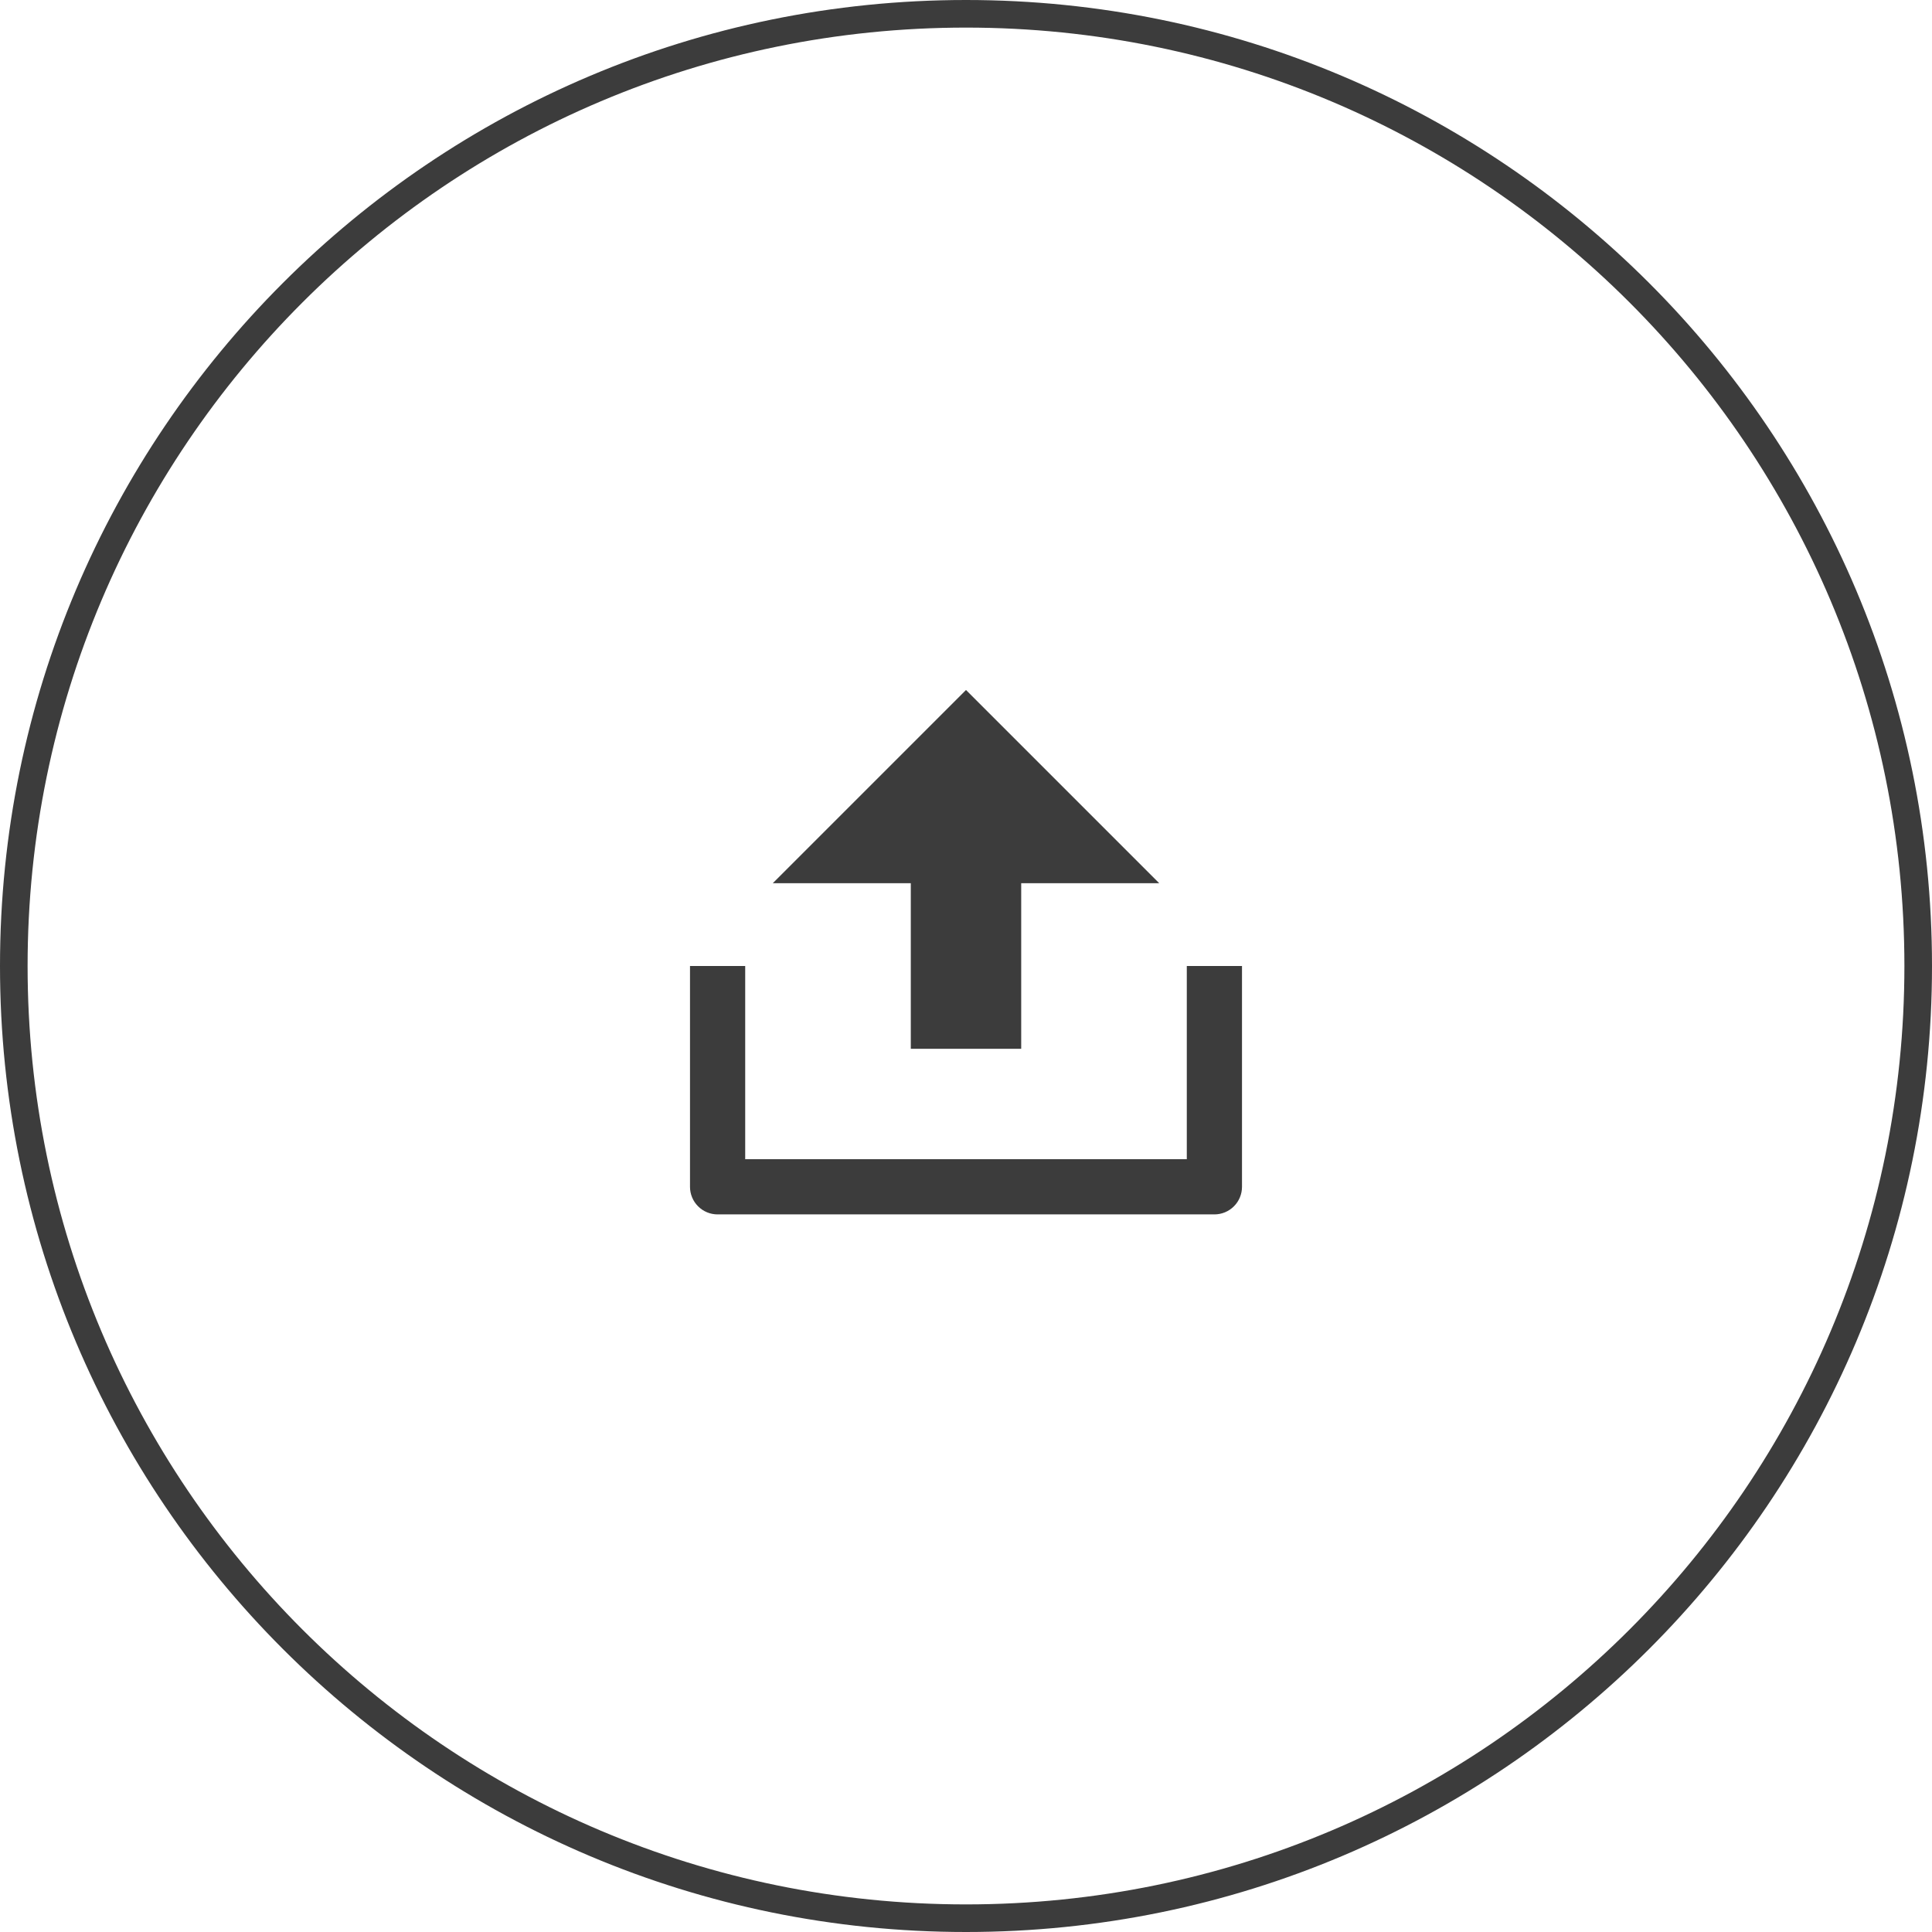
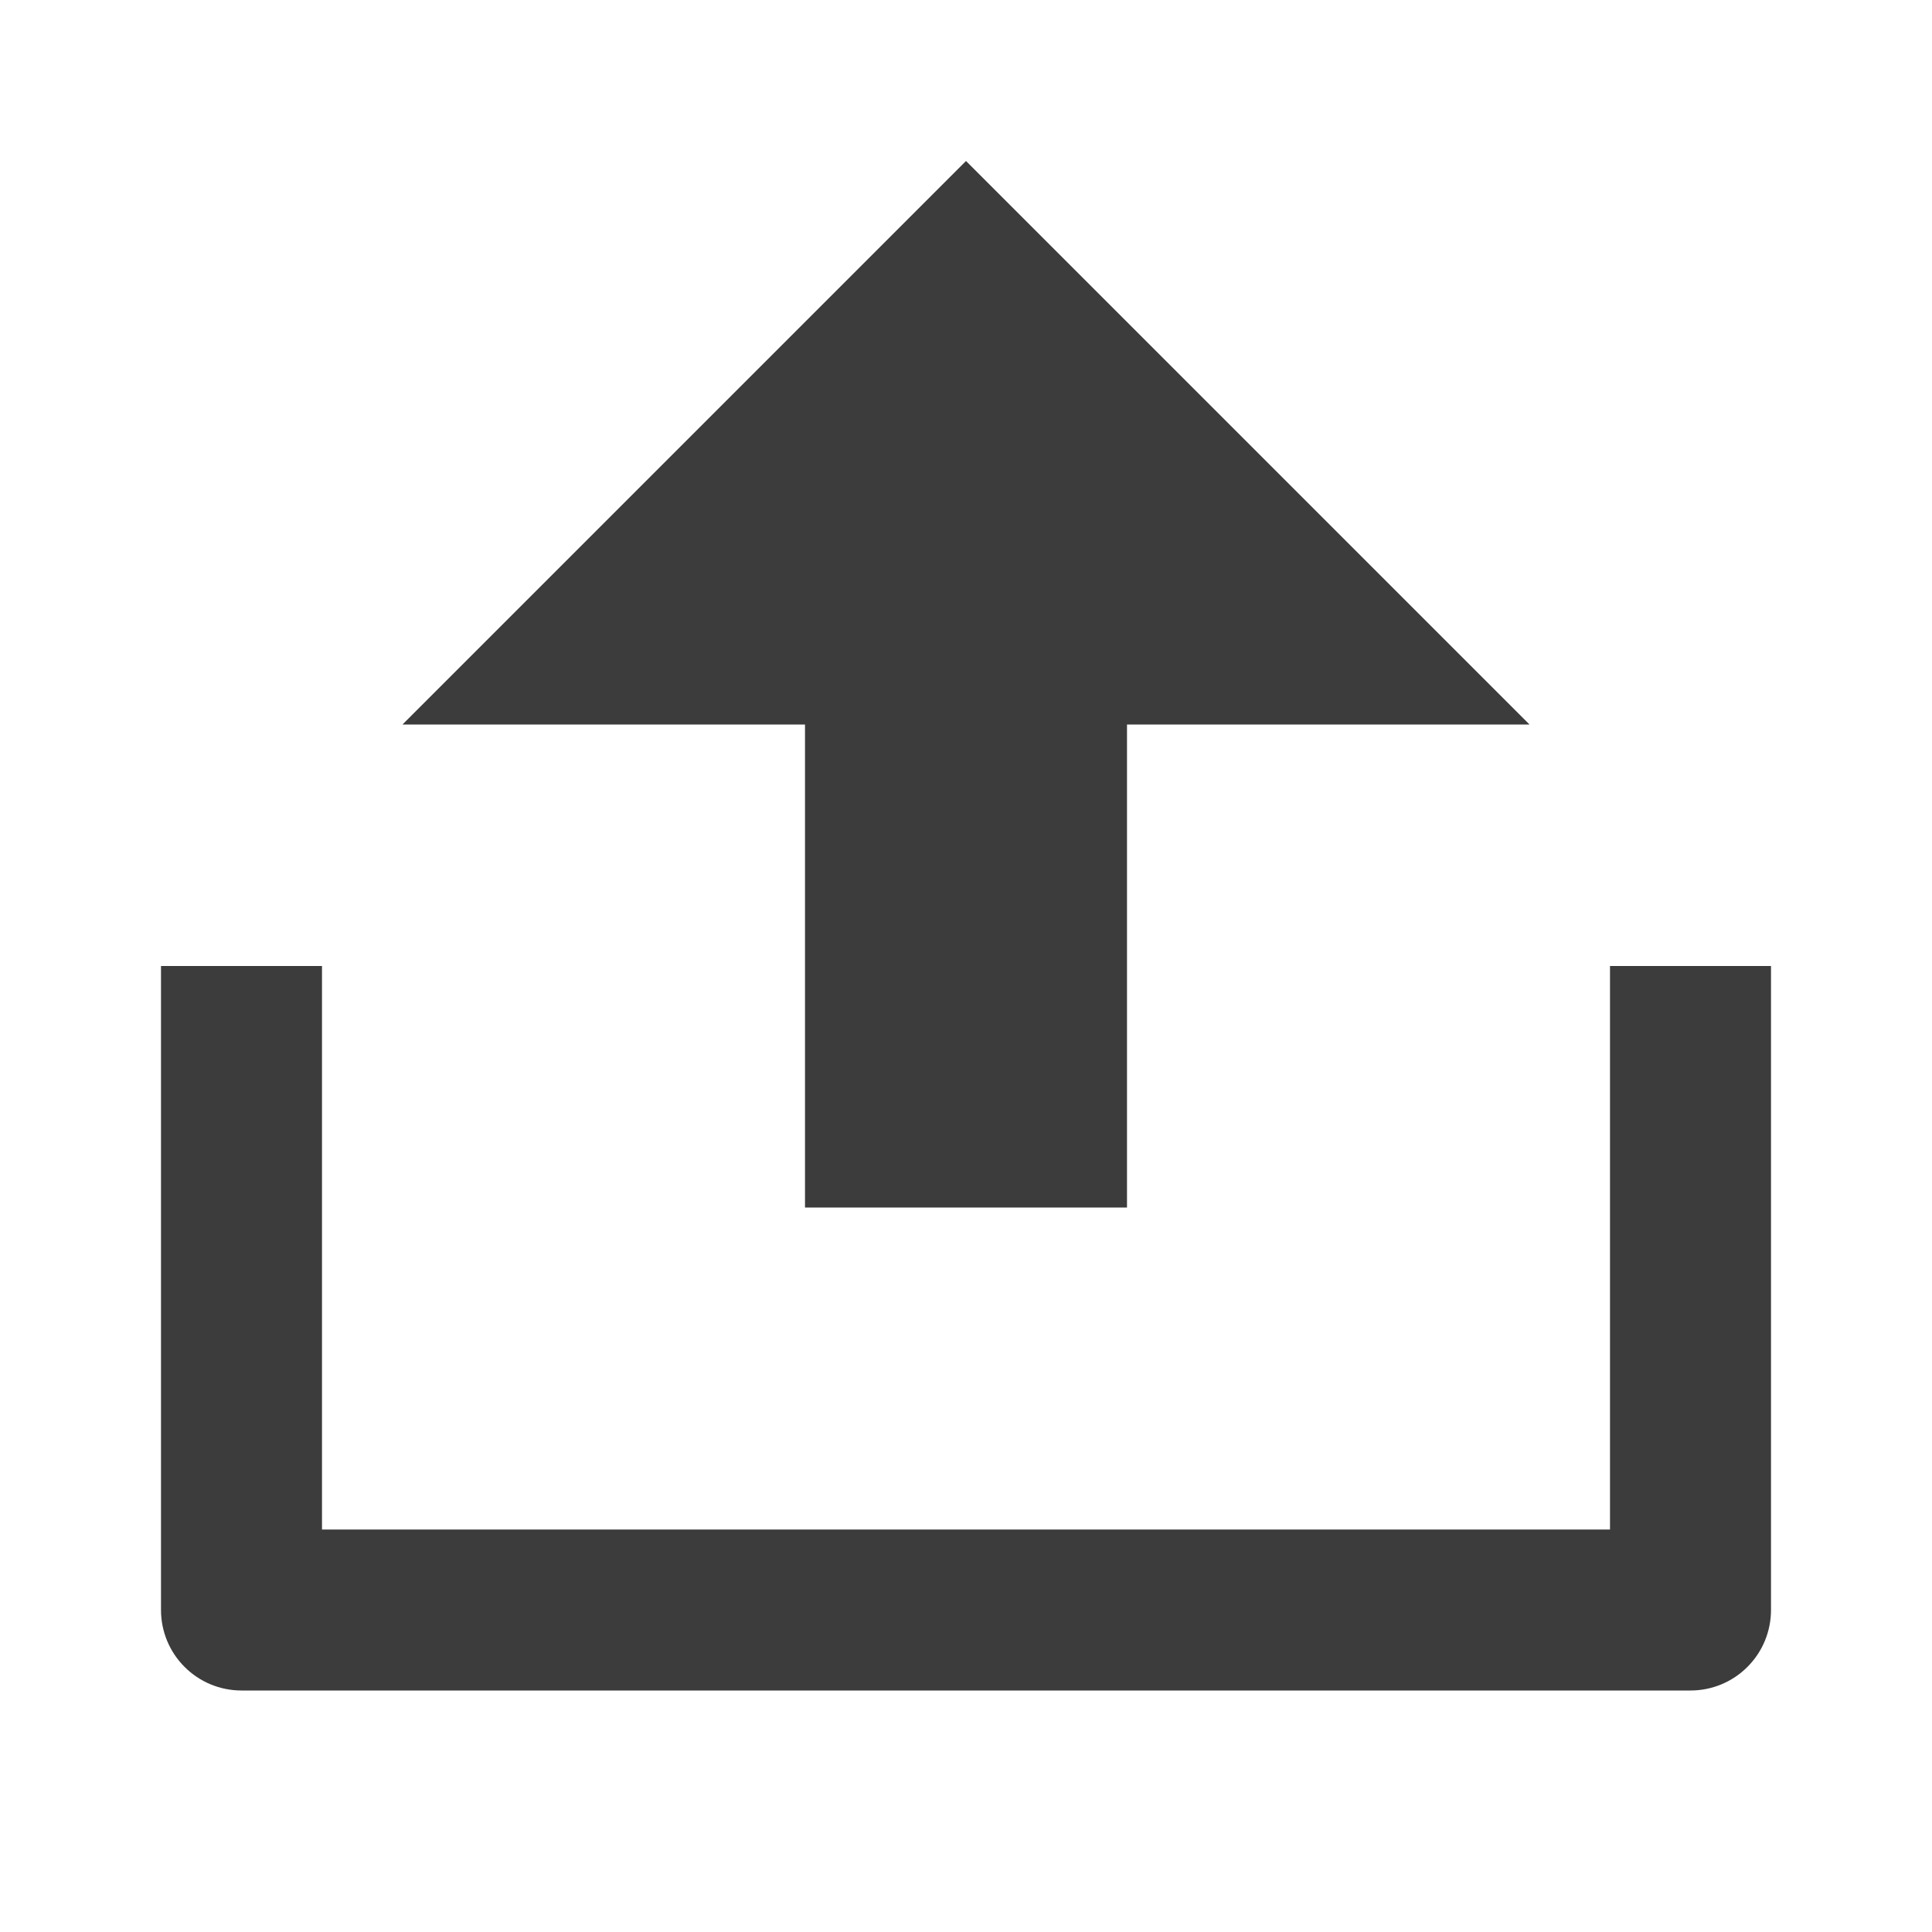
- <svg xmlns="http://www.w3.org/2000/svg" width="70" height="70" viewBox="0 0 70 70" fill="none">
-   <path d="M27 42H43V35H45V43C45 43.265 44.895 43.52 44.707 43.707C44.52 43.895 44.265 44 44 44H26C25.735 44 25.48 43.895 25.293 43.707C25.105 43.52 25 43.265 25 43V35H27V42ZM37 32V38H33V32H28L35 25L42 32H37Z" fill="#3C3C3C" />
-   <rect x="0.5" y="0.5" width="69" height="69" rx="34.5" stroke="#3C3C3C" />
+ <svg xmlns="http://www.w3.org/2000/svg" width="24" height="24" viewBox="0 0 24 24" fill="none">
+   <path d="M4 19H20V12H22V20C22 20.265 21.895 20.52 21.707 20.707C21.52 20.895 21.265 21 21 21H3C2.735 21 2.48 20.895 2.293 20.707C2.105 20.52 2 20.265 2 20V12H4V19ZM14 9V15H10V9H5L12 2L19 9H14Z" fill="#3C3C3C" />
</svg>
